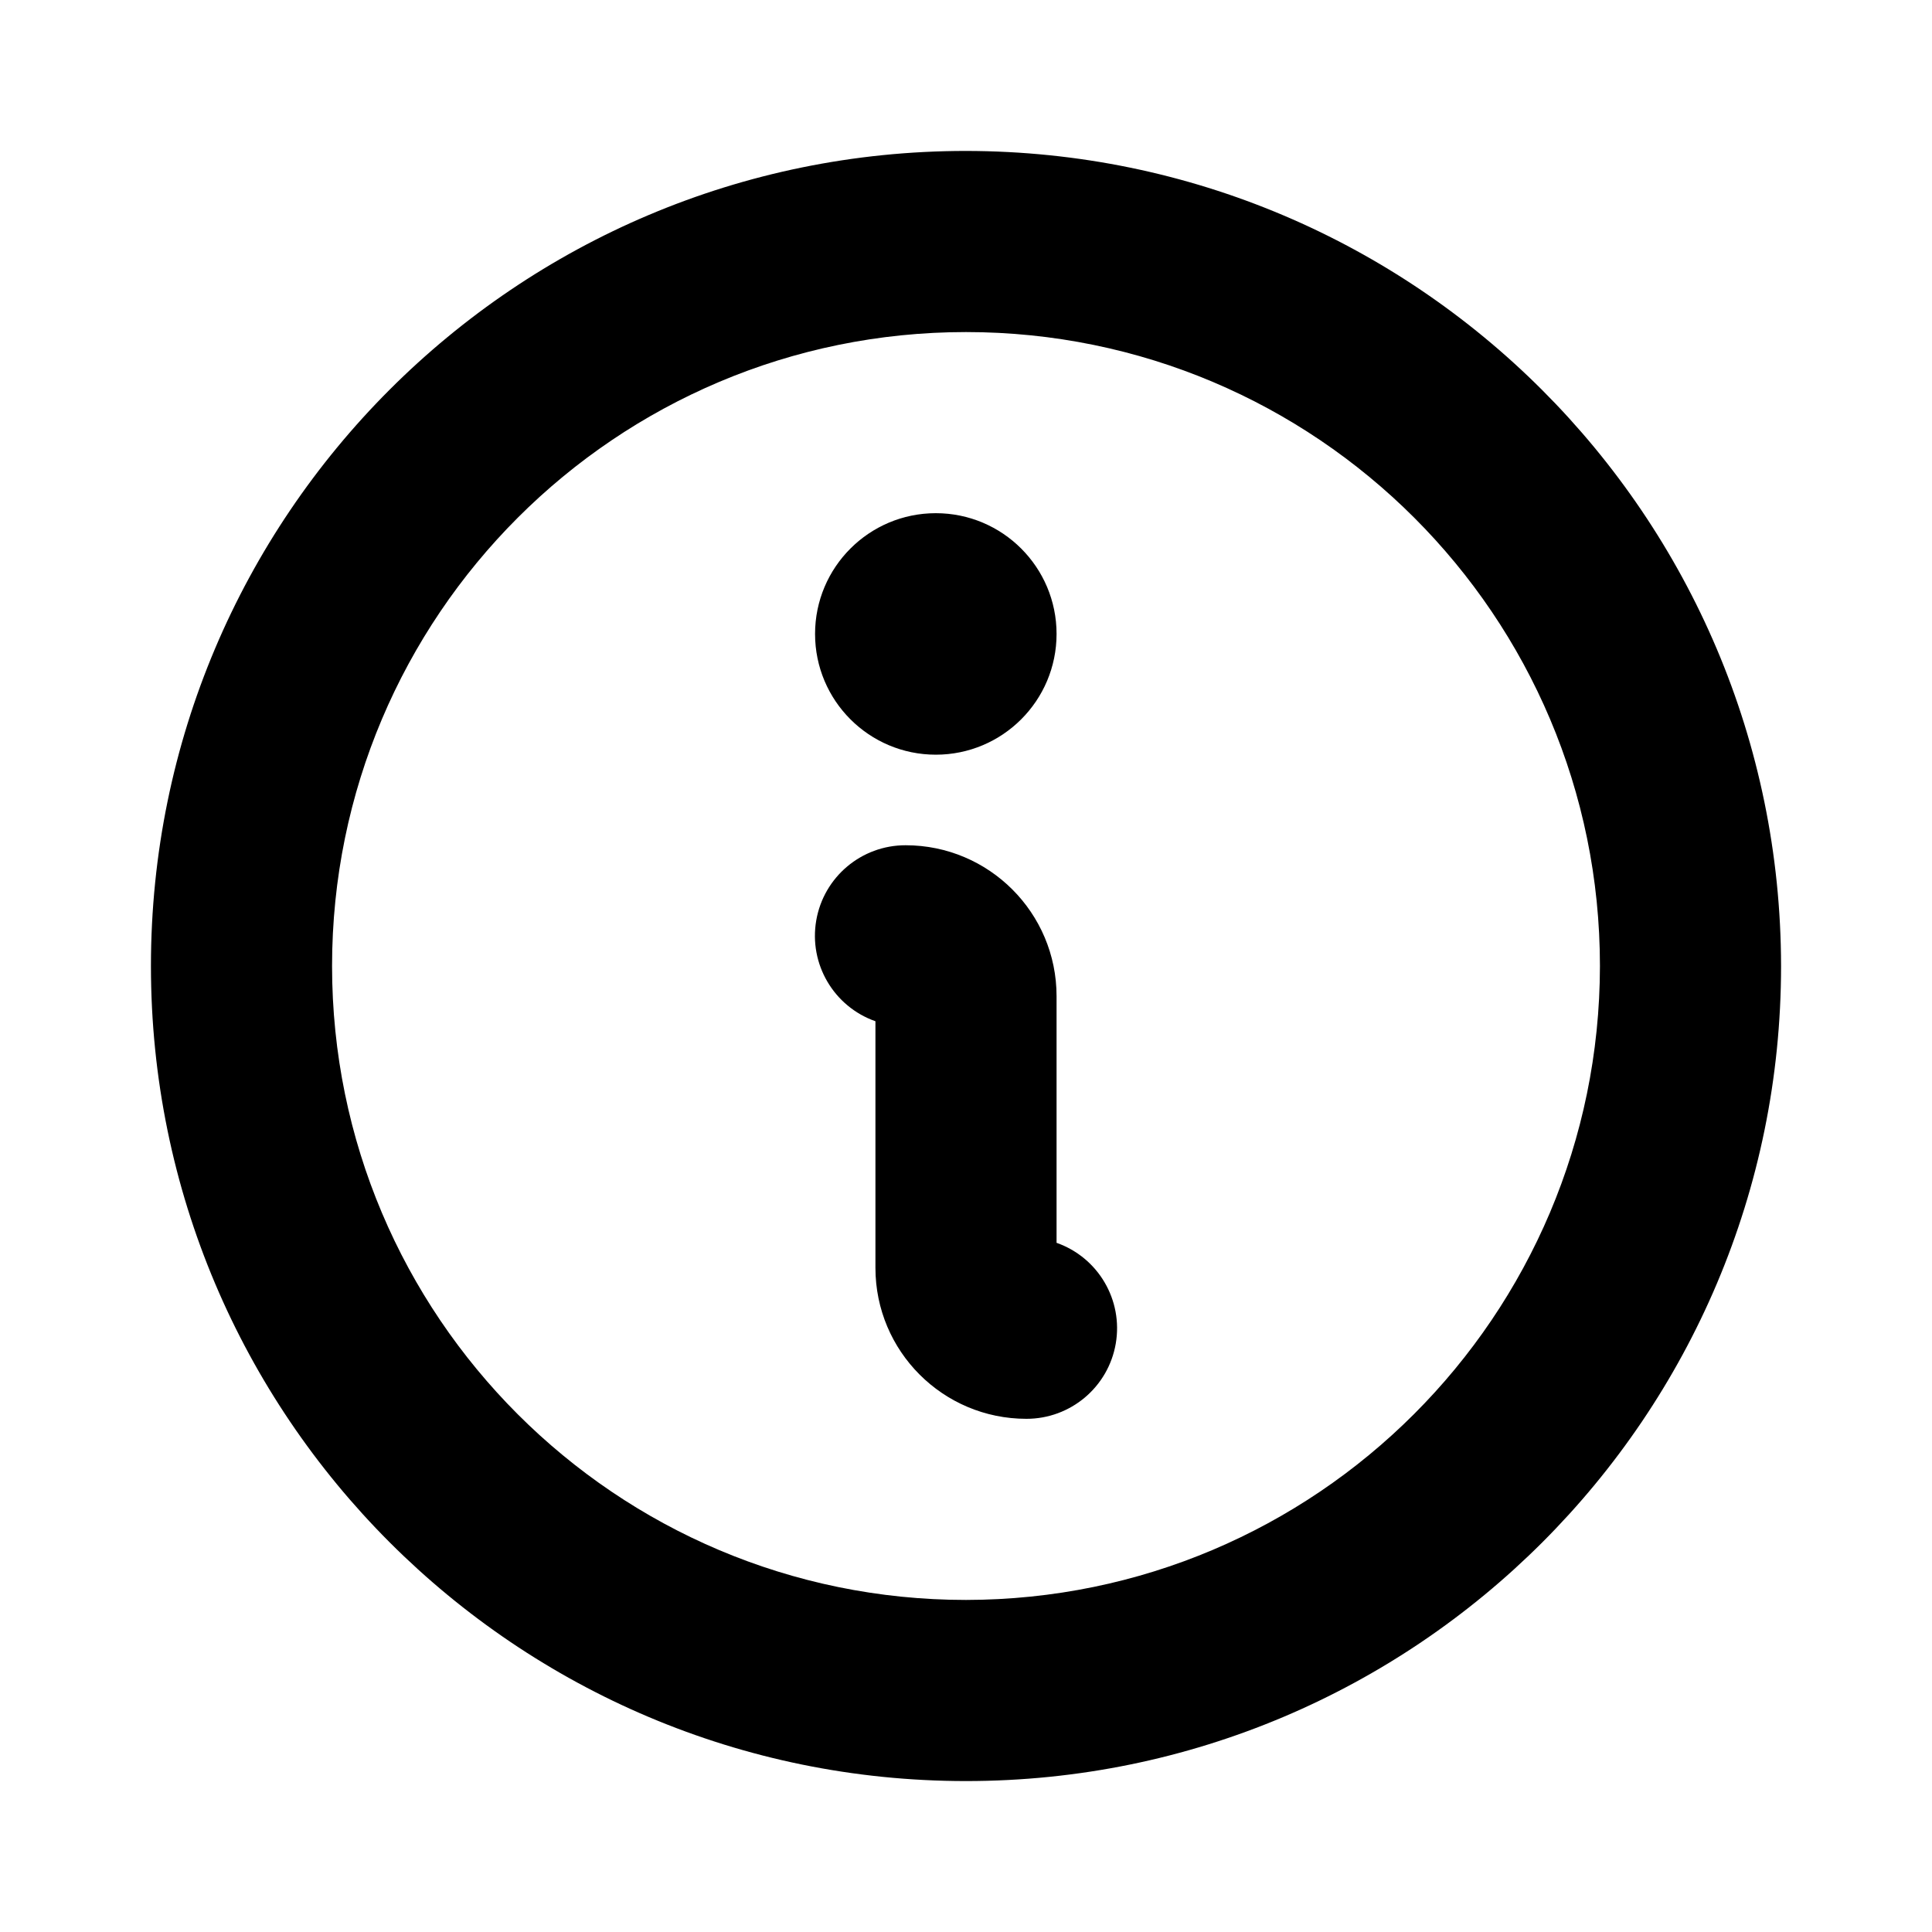
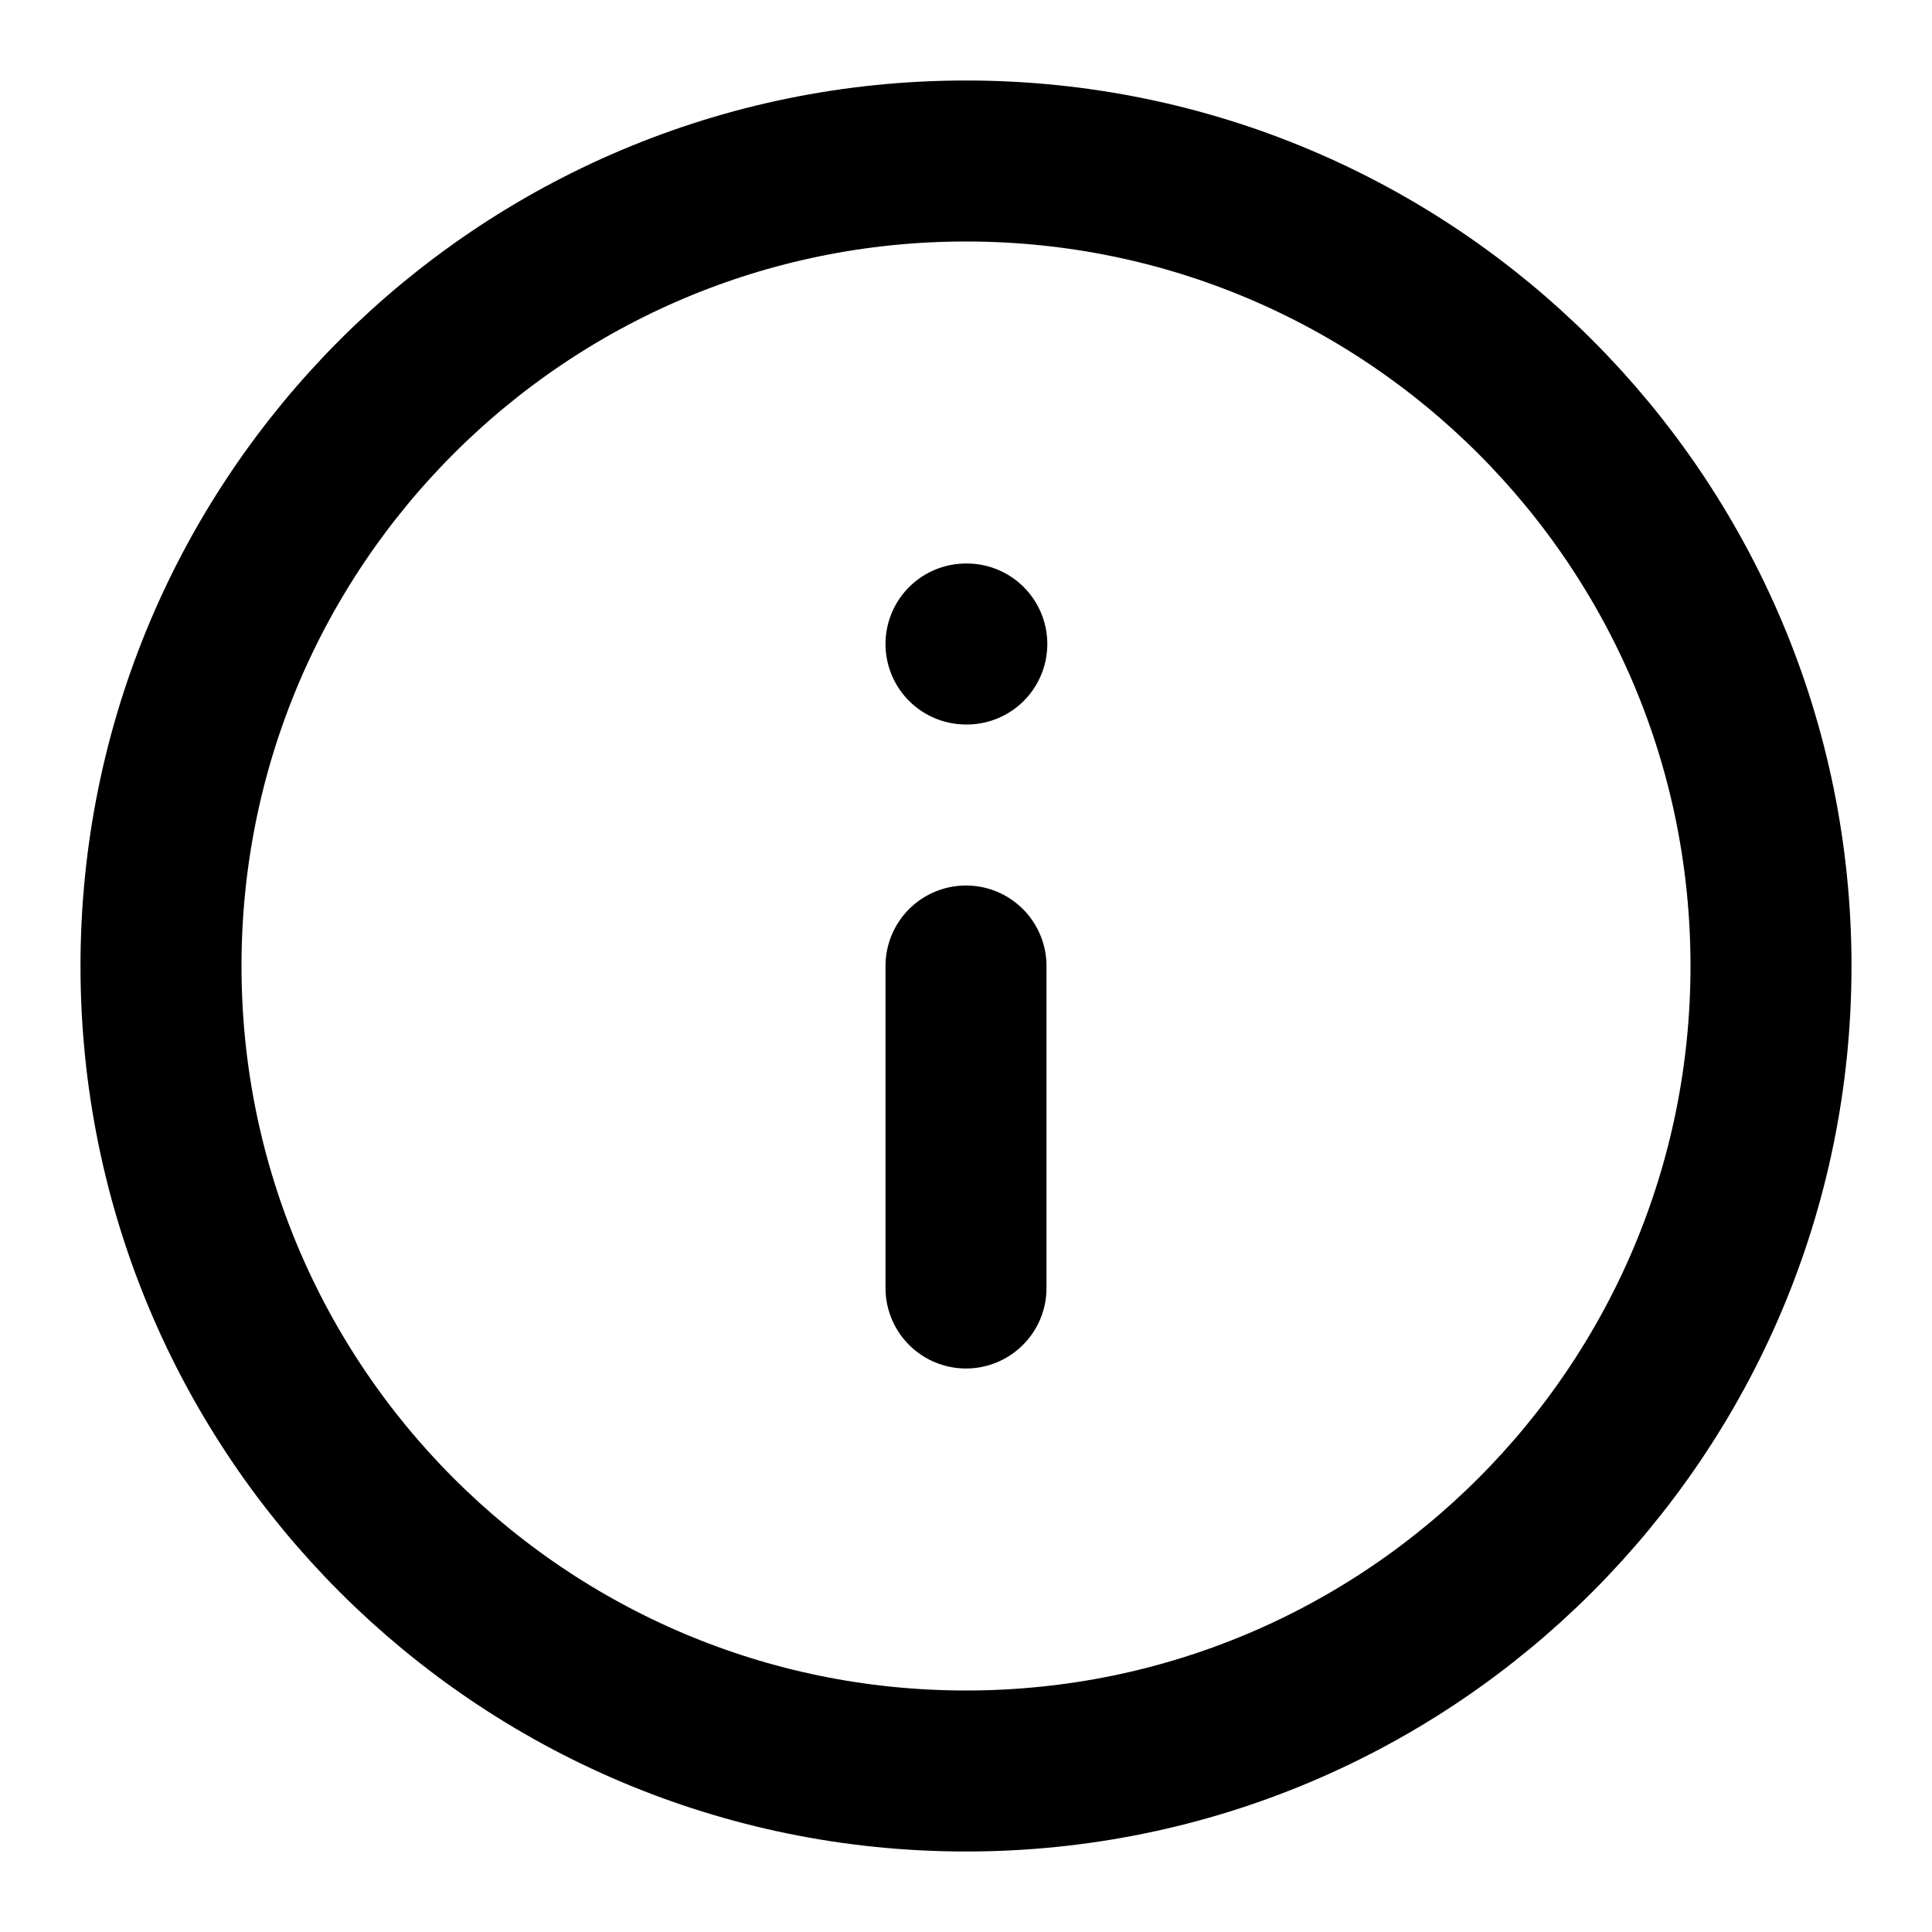
- <svg xmlns="http://www.w3.org/2000/svg" viewBox="0 0 256 256" fill="currentColor">
-   <path d="M108,84a16,16,0,1,1,16,16A16,16,0,0,1,108,84Zm128,44A108,108,0,1,1,128,20,108.12,108.12,0,0,1,236,128Zm-24,0a84,84,0,1,0-84,84A84.09,84.09,0,0,0,212,128Zm-72,36.68V132a20,20,0,0,0-20-20,12,12,0,0,0-4,23.32V168a20,20,0,0,0,20,20,12,12,0,0,0,4-23.32Z" />
+ <svg xmlns="http://www.w3.org/2000/svg" class="lucide lucide-info" width="24" height="24" viewBox="0 0 24 24" fill="none" stroke="currentColor" stroke-width="2" stroke-linecap="round" stroke-linejoin="round">
+   <circle cx="12" cy="12" r="10" />
+   <path d="M12 16v-4" />
+   <path d="M12 8h.01" />
</svg>
